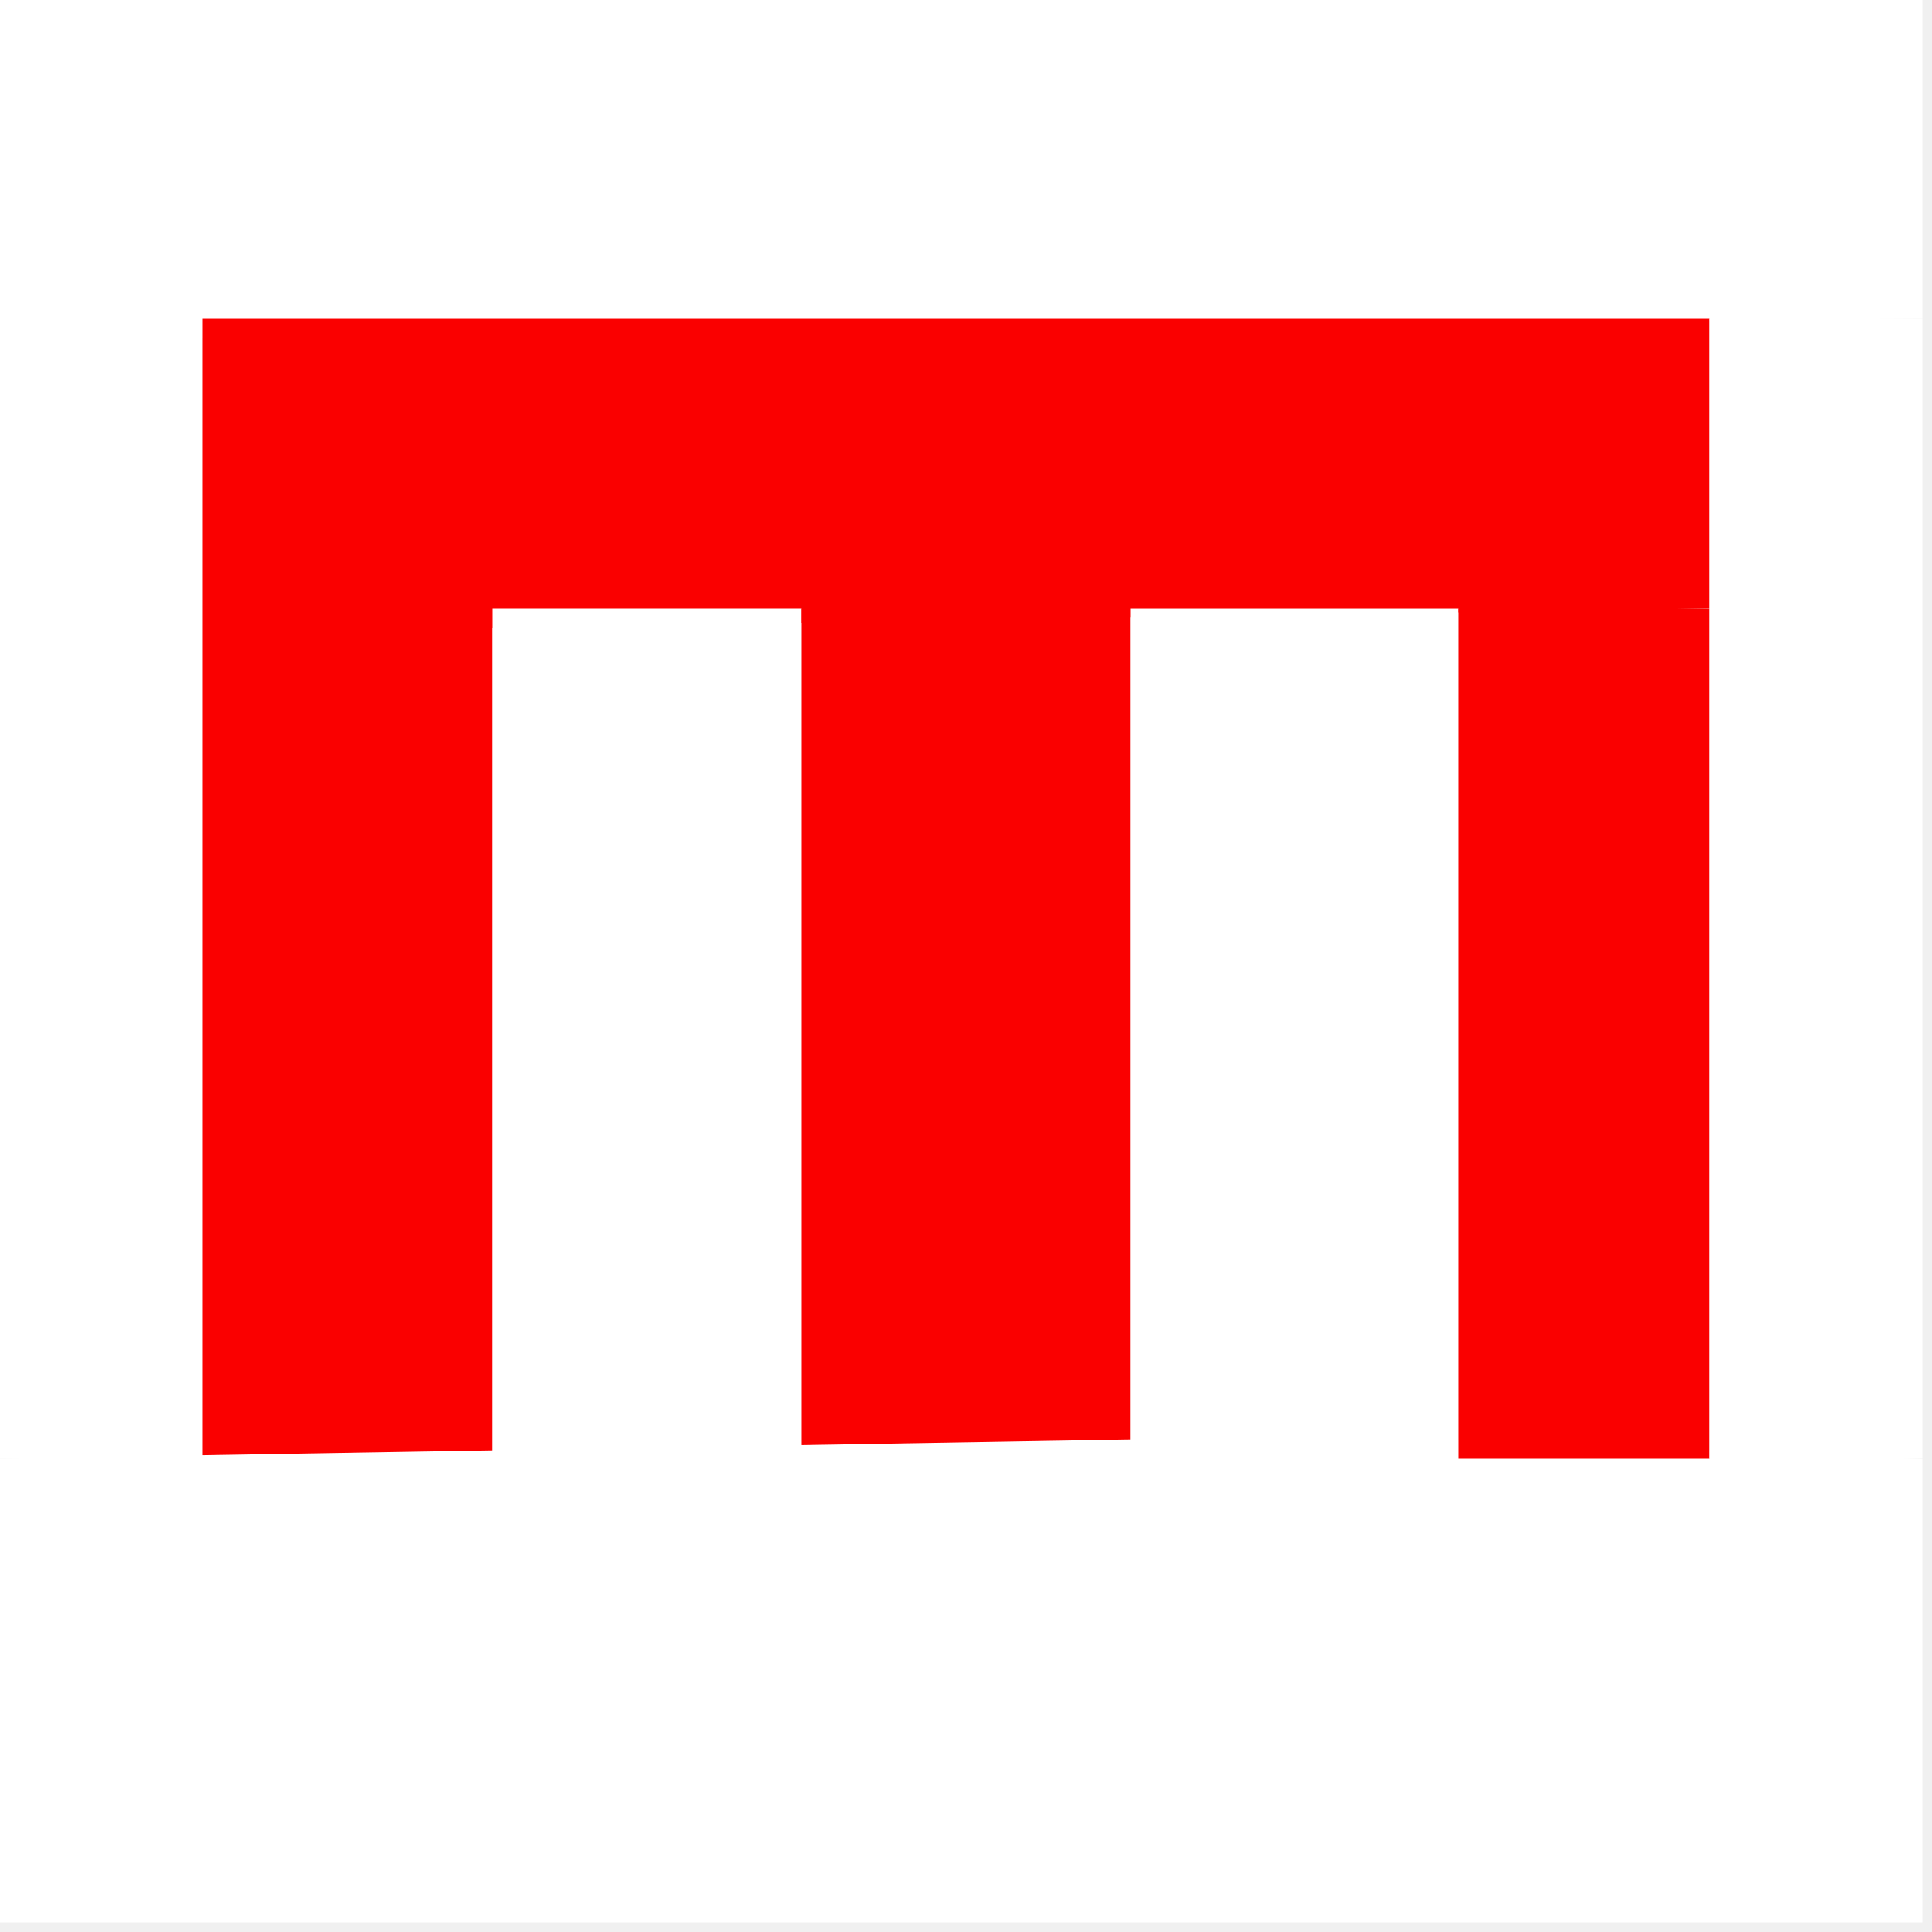
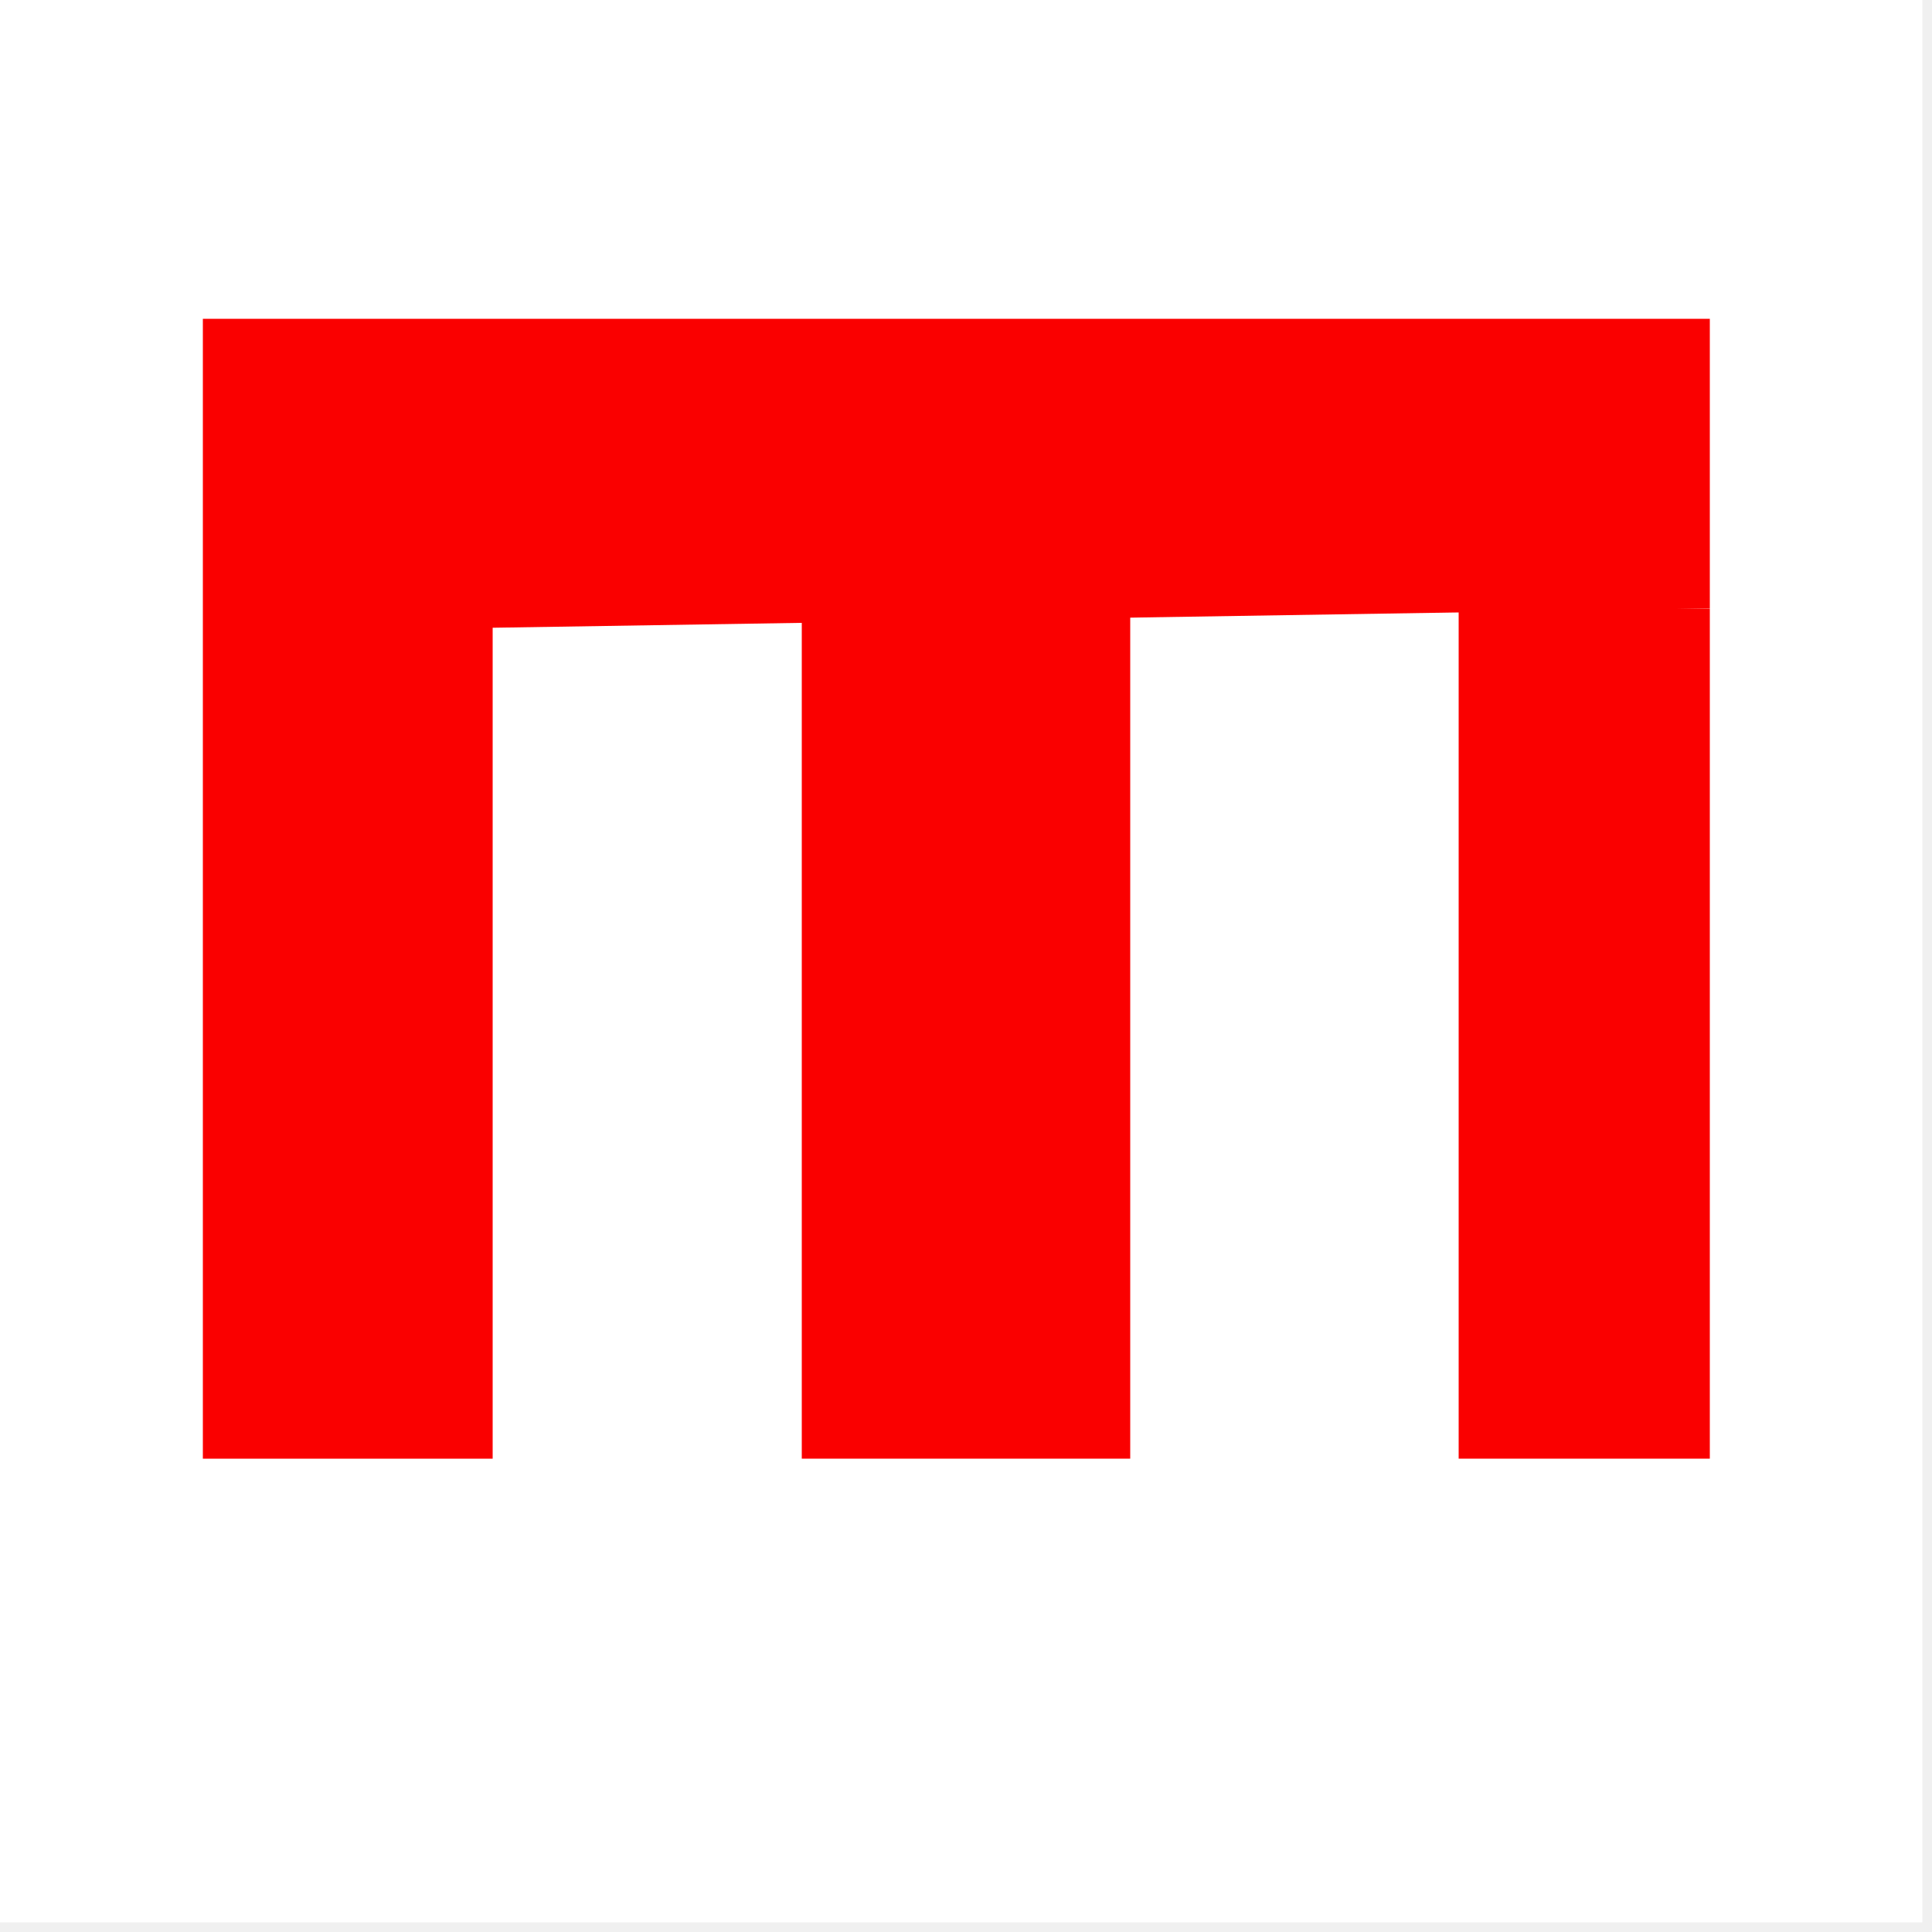
<svg xmlns="http://www.w3.org/2000/svg">
-   <polygon style="stroke:#ffffff; fill:#ffffff" points="0,0  99,0  99,16  10,17  10,75  0,75  0,0  " />
+   <polygon style="stroke:#ffffff; fill:#ffffff" points="0,0  99,0  99,99  0,99  0,0  " />
  <polygon style="stroke:#fa0000; fill:#fa0000" points="11,17  88,17  88,31  25,32  25,75  11,75  11,17  " />
-   <polygon style="stroke:#ffffff; fill:#ffffff" points="26,32  41,32  41,75  26,75  26,32  " />
  <polygon style="stroke:#fa0000; fill:#fa0000" points="42,32  58,32  58,75  42,75  42,32  " />
-   <polygon style="stroke:#ffffff; fill:#ffffff" points="59,32  75,32  75,75  99,76  99,99  0,99  0,76  59,75  59,32  " />
  <polygon style="stroke:#fa0000; fill:#fa0000" points="76,32  88,32  88,75  76,75  76,32  " />
-   <polygon style="stroke:#ffffff; fill:#ffffff" points="89,17  99,17  99,75  89,75  89,17  " />
</svg>
